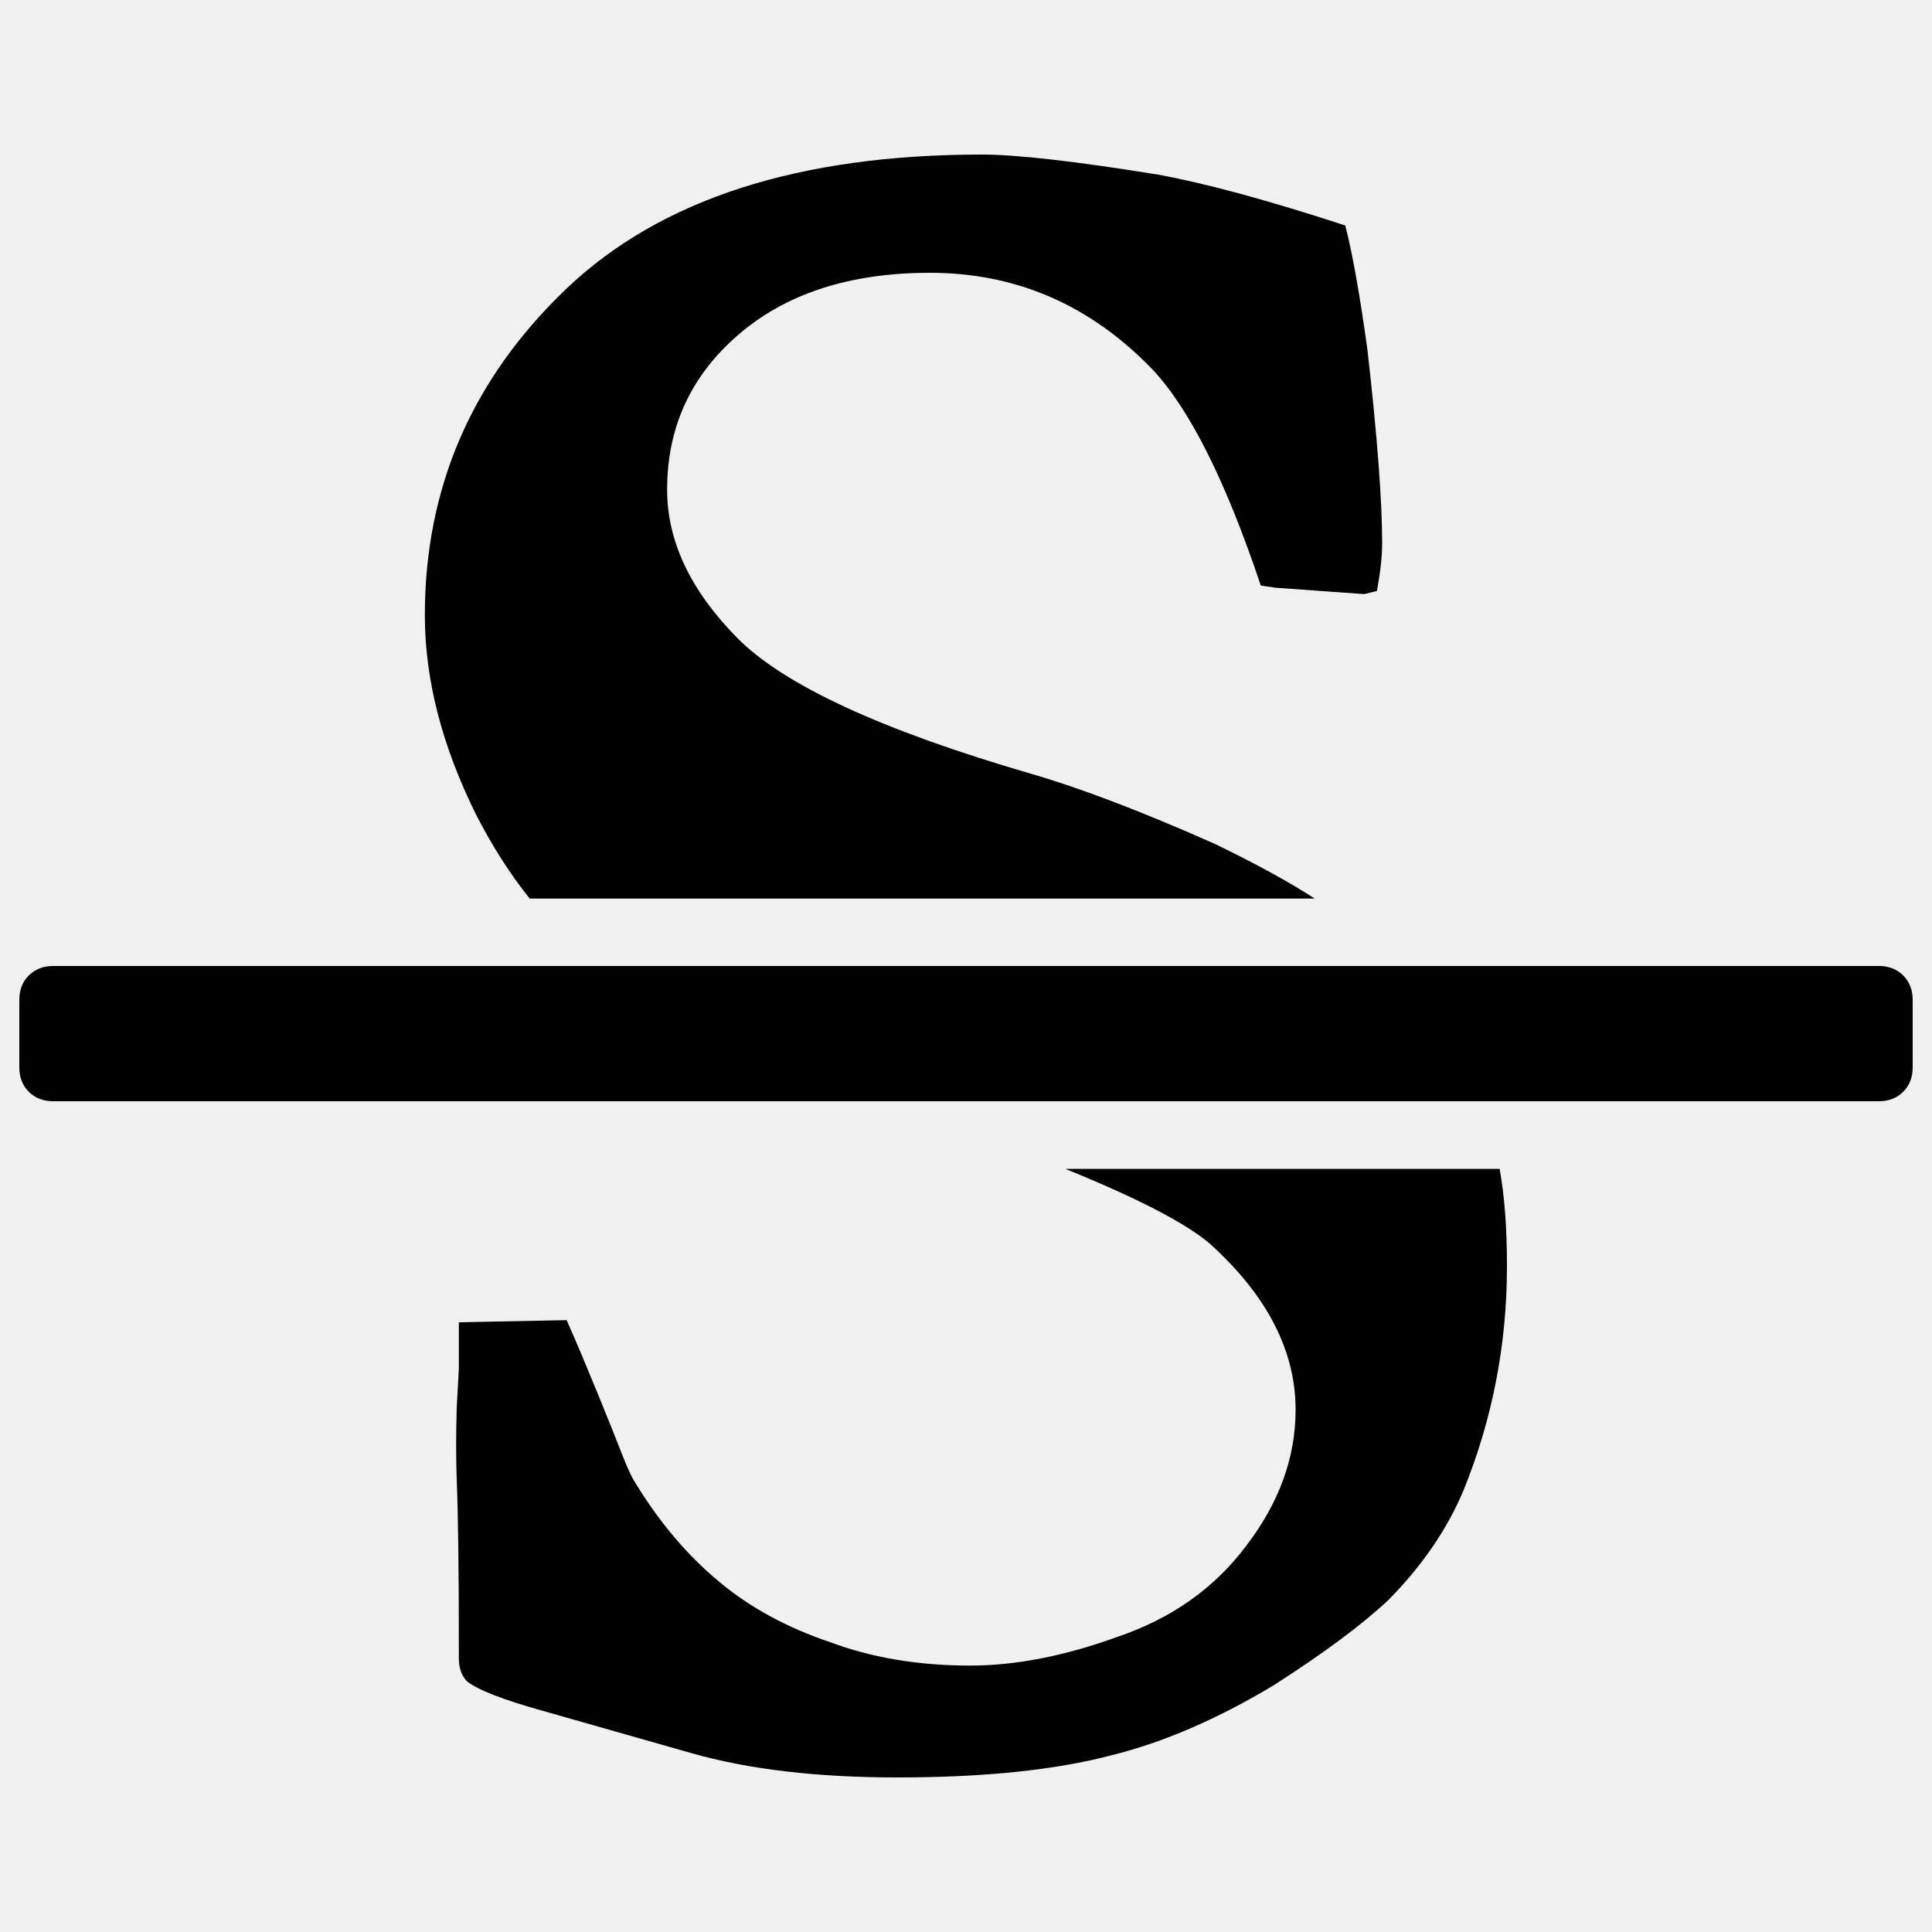
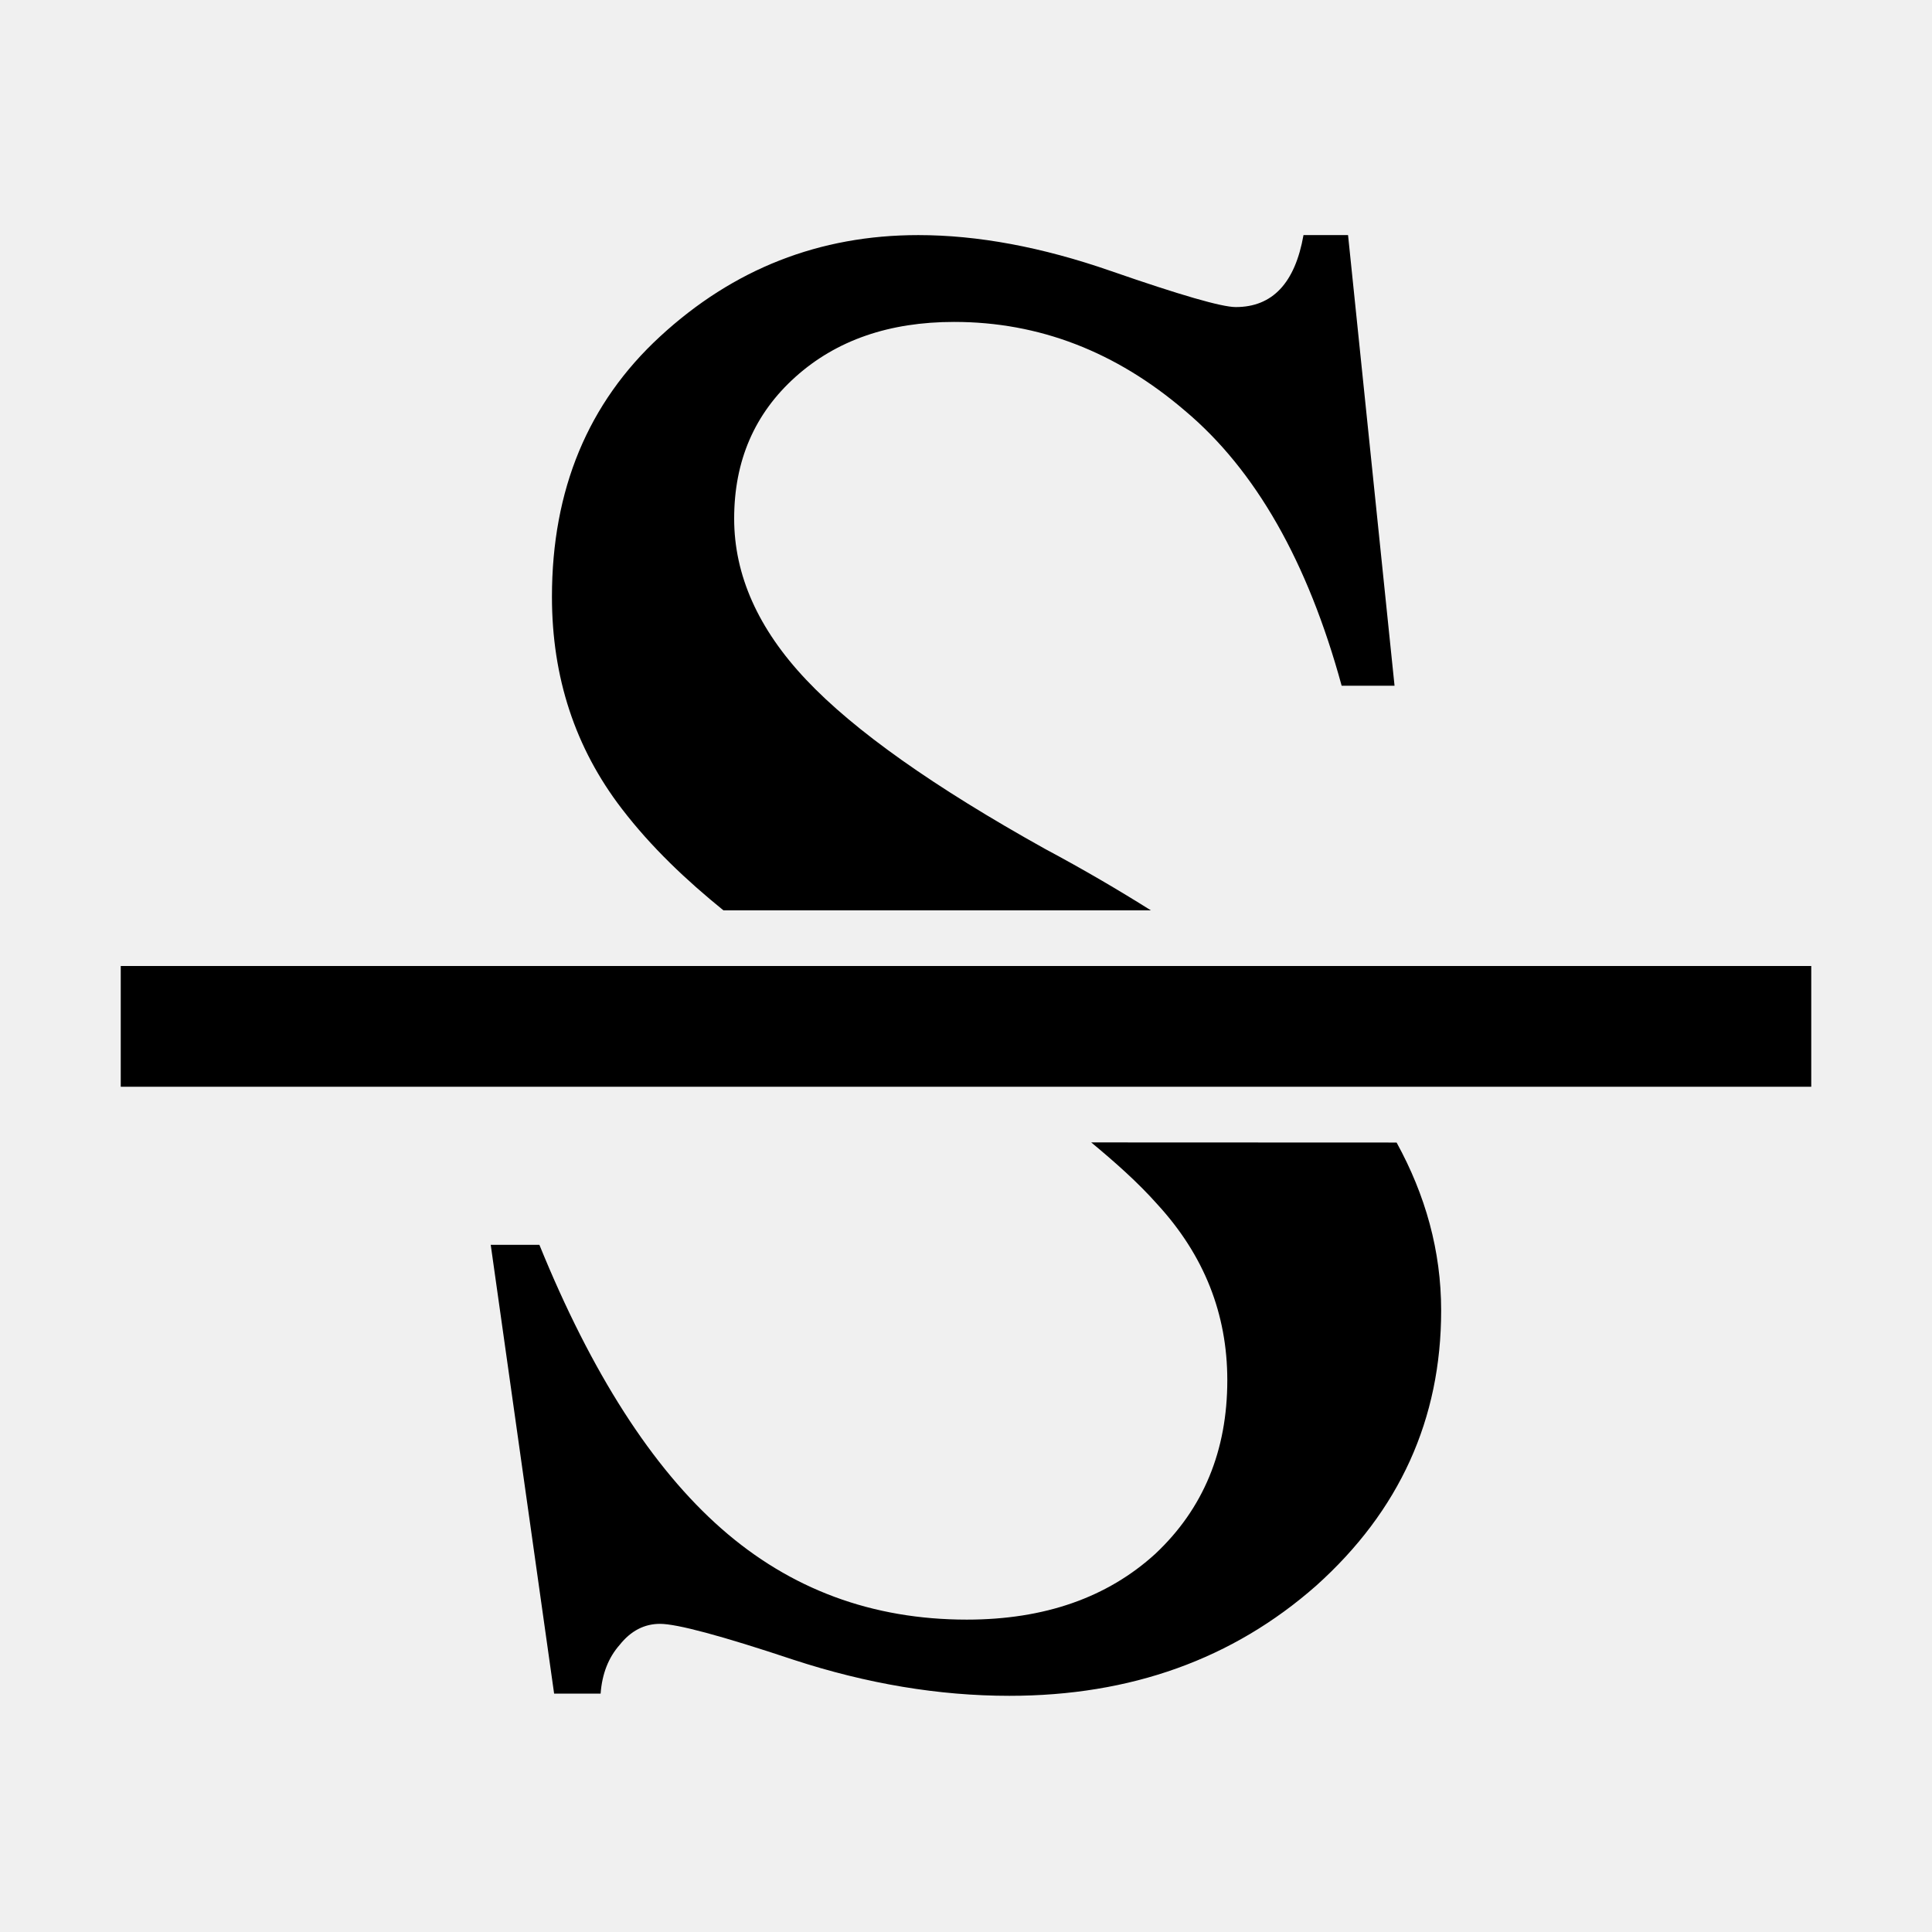
- <svg xmlns="http://www.w3.org/2000/svg" version="1.1" x="0px" y="0px" viewBox="0 0 1000 1000" enable-background="new 0 0 1000 1000" xml:space="preserve">
-   <g>
-     <path d="M972.5,500c5.1,0,9.3,1.6,12.6,4.9c3.3,3.3,4.9,7.5,4.9,12.6v35c0,5.1-1.6,9.3-4.9,12.6c-3.3,3.3-7.5,4.9-12.6,4.9h-945c-5.1,0-9.3-1.6-12.6-4.9c-3.3-3.3-4.9-7.5-4.9-12.6v-35c0-5.1,1.6-9.3,4.9-12.6c3.3-3.3,7.5-4.9,12.6-4.9H972.5z M274.1,465c-10.2-12.7-19.5-27.3-27.9-43.8c-17.5-35.4-26.3-69.6-26.3-102.8c0-66,24.4-122.3,73.3-169C341.8,103.1,413.4,80,508.2,80c18.2,0,48.7,3.5,91.3,10.4c24.1,4.4,56.4,13.1,96.8,26.3c3.6,13.9,7.5,35.4,11.5,64.5c5.1,44.8,7.6,78.2,7.6,100.1c0,6.6-0.9,14.8-2.7,24.6l-6.6,1.6l-45.9-3.3l-7.6-1.1c-18.2-54.3-37-91.7-56.3-112.1c-32.1-33.2-70.4-49.8-114.9-49.8c-41.6,0-74.8,10.8-99.5,32.3c-24.4,21.1-36.6,47.8-36.6,79.9c0,26.6,12,52.1,36.1,76.6c24.1,24.5,74.9,48,152.6,70.6c25.2,7.3,56.7,19.3,94.6,36.1c21.1,10.2,38.5,19.7,51.9,28.4H274.1L274.1,465z M551.4,605h224.8c2.6,14.2,3.8,31,3.8,50.3c0,40.5-7.5,79.1-22.4,115.9c-8.4,20.1-21.3,39-38.9,56.9c-13.5,12.7-33.4,27.5-59.6,44.3c-29.2,17.5-57.1,29.5-83.7,36.1c-29.2,7.7-66.2,11.5-111,11.5c-41.6,0-77.1-4.2-106.6-12.6l-76.6-21.8c-20.8-5.8-33.9-10.9-39.4-15.3c-2.9-2.9-4.3-6.9-4.3-12v-7.1c0-39.4-0.4-67.8-1.1-85.3c-0.4-10.9-0.4-23.3,0-37.2l1.1-20.2v-24.1l55.8-1.1c5.5,12.4,10.9,25.4,16.4,38.8c5.5,13.5,9.6,23.7,12.3,30.7s5,11.9,6.9,14.8c12.7,20.8,27.3,37.9,43.7,51.4c15.7,13.1,34.8,23.5,57.4,31.1c21.5,8,45.6,12,72.2,12c23.3,0,48.7-4.9,76-14.8c28.1-9.5,50.3-25.2,66.7-47c17.1-22.3,25.7-45.8,25.7-70.6c0-30.6-14.8-59.2-44.3-85.9C613.9,633.2,588.9,620.2,551.4,605L551.4,605z" />
+ <svg xmlns="http://www.w3.org/2000/svg" width="16px" height="16px" id="svg2385" version="1.1">
+   <defs id="defs2387">
+     </defs>
+   <g id="layer1">
+     <rect style="opacity:0;fill:#ffffff;fill-opacity:1;fill-rule:evenodd;stroke:none;stroke-width:1;stroke-miterlimit:4;stroke-dasharray:none;stroke-opacity:1" id="rect3254" width="16" height="16" x="0" y="0" ry="0" />
+     <rect style="opacity:1;fill:#000000;fill-opacity:1;fill-rule:nonzero;stroke:none;stroke-width:0.519;stroke-miterlimit:4;stroke-dasharray:none;stroke-opacity:1" id="rect2439" width="14" height="1" x="1" y="8" />
+     <path style="font-style:normal;font-variant:normal;font-weight:normal;font-stretch:normal;font-size:17.53px;line-height:1.25;font-family:FreeSerif;-inkscape-font-specification:FreeSerif;letter-spacing:0px;word-spacing:0px;fill:#000000;fill-opacity:1;stroke:none;stroke-width:0.438" d="m 7.605,1.947 c -0.818,0 -1.531,0.279 -2.139,0.84 -0.596,0.549 -0.895,1.268 -0.895,2.156 0,0.666 0.192,1.251 0.578,1.754 0.246,0.321 0.534,0.592 0.842,0.842 H 9.531 C 9.262,7.37 8.974,7.201 8.656,7.031 7.733,6.517 7.073,6.05 6.676,5.629 6.278,5.208 6.08,4.762 6.08,4.295 c 0,-0.479 0.169,-0.87 0.508,-1.174 0.339,-0.304 0.777,-0.455 1.314,-0.455 0.701,0 1.339,0.245 1.912,0.736 0.584,0.491 1.016,1.249 1.297,2.277 h 0.438 L 11.164,1.947 h -0.369 c -0.07,0.397 -0.257,0.596 -0.561,0.596 -0.117,-1e-7 -0.462,-0.1 -1.035,-0.299 -0.573,-0.199 -1.103,-0.297 -1.594,-0.297 z m 1.432,7.514 c 0.195,0.162 0.384,0.328 0.549,0.514 0.386,0.421 0.578,0.906 0.578,1.455 0,0.584 -0.198,1.064 -0.596,1.438 -0.397,0.362 -0.918,0.545 -1.561,0.545 -0.783,0 -1.461,-0.251 -2.033,-0.754 C 5.402,12.156 4.899,11.372 4.467,10.309 H 4.064 l 0.525,3.717 h 0.385 c 0.012,-0.164 0.065,-0.299 0.158,-0.404 0.093,-0.117 0.205,-0.174 0.334,-0.174 0.14,0 0.507,0.098 1.104,0.297 0.608,0.199 1.205,0.299 1.789,0.299 1.005,0 1.851,-0.304 2.541,-0.912 0.69,-0.619 1.035,-1.379 1.035,-2.279 0,-0.494 -0.13,-0.956 -0.369,-1.391 z" id="path2684" />
  </g>
</svg>
